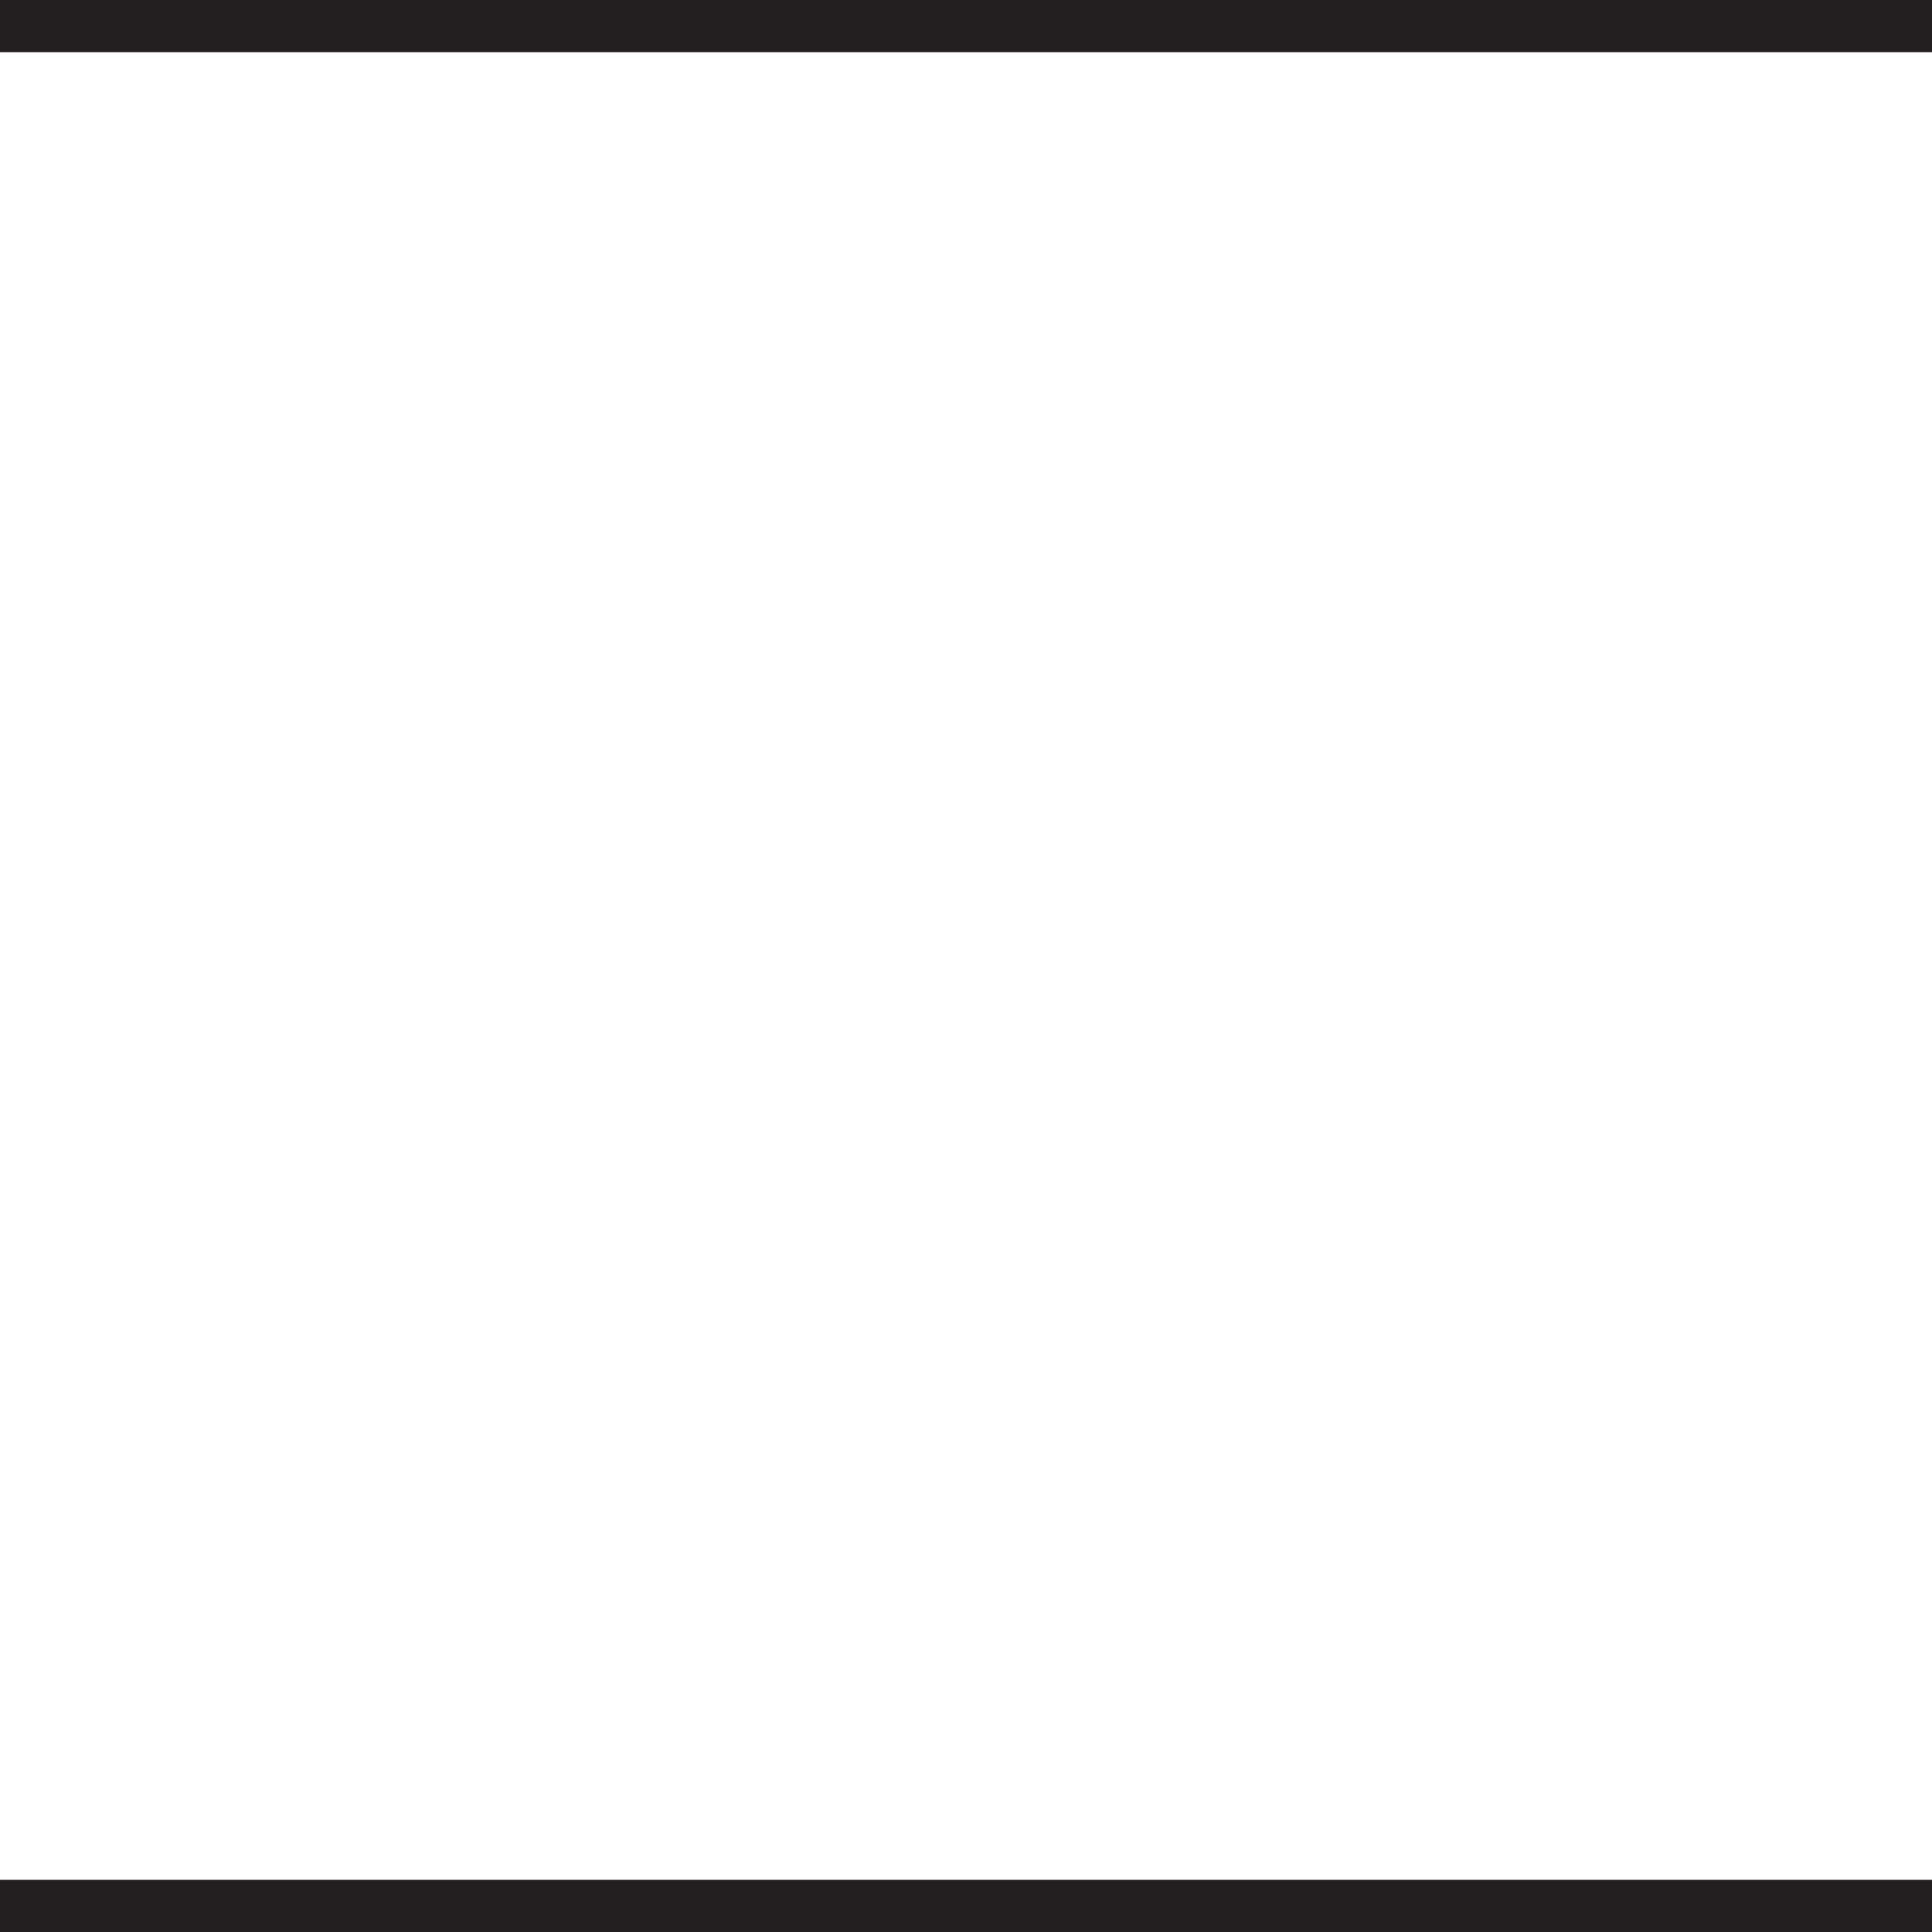
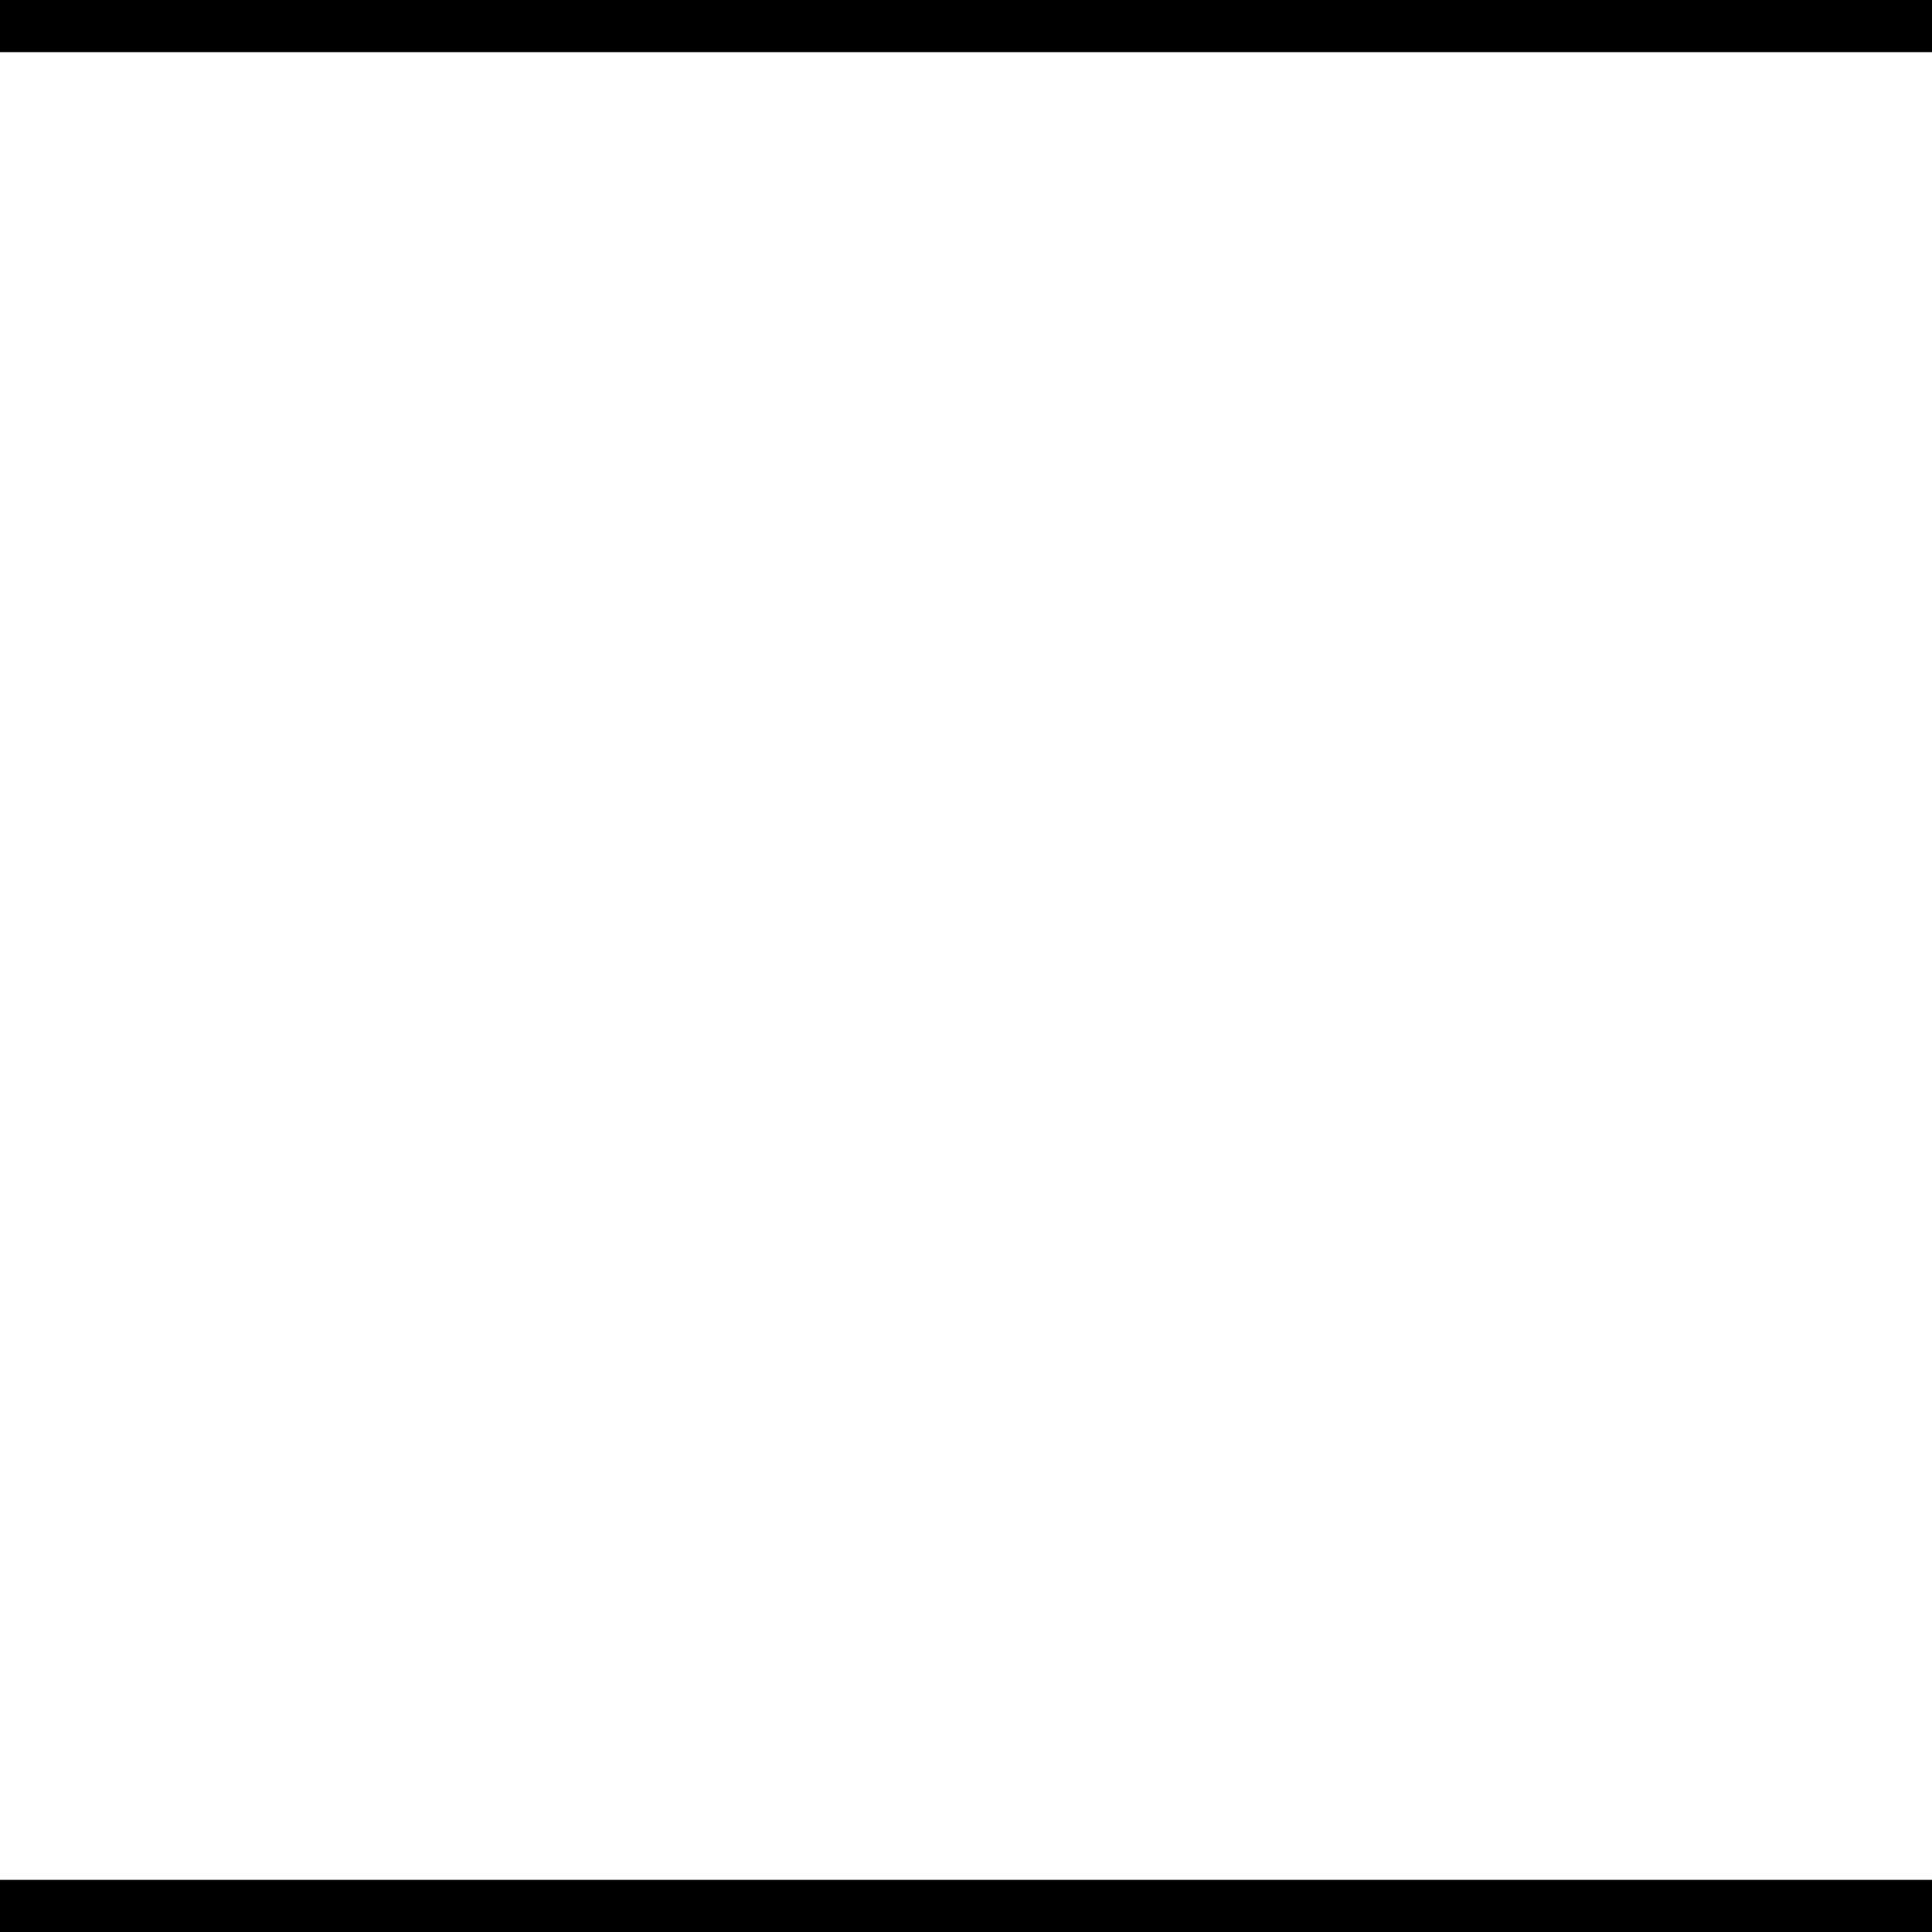
<svg xmlns="http://www.w3.org/2000/svg" viewBox="0 0 1000 1000">
  <defs>
-     <style>.cls-1{fill:#999;}.cls-2{fill:#231f20;}</style>
+     <style>.cls-1{fill:#999;}.cls-2{fill:##1f1f1f;}</style>
  </defs>
  <g id="mid-thick">
    <rect class="cls-2" y="973" width="1000" height="27" />
    <rect class="cls-2" width="1000" height="27" />
  </g>
</svg>
